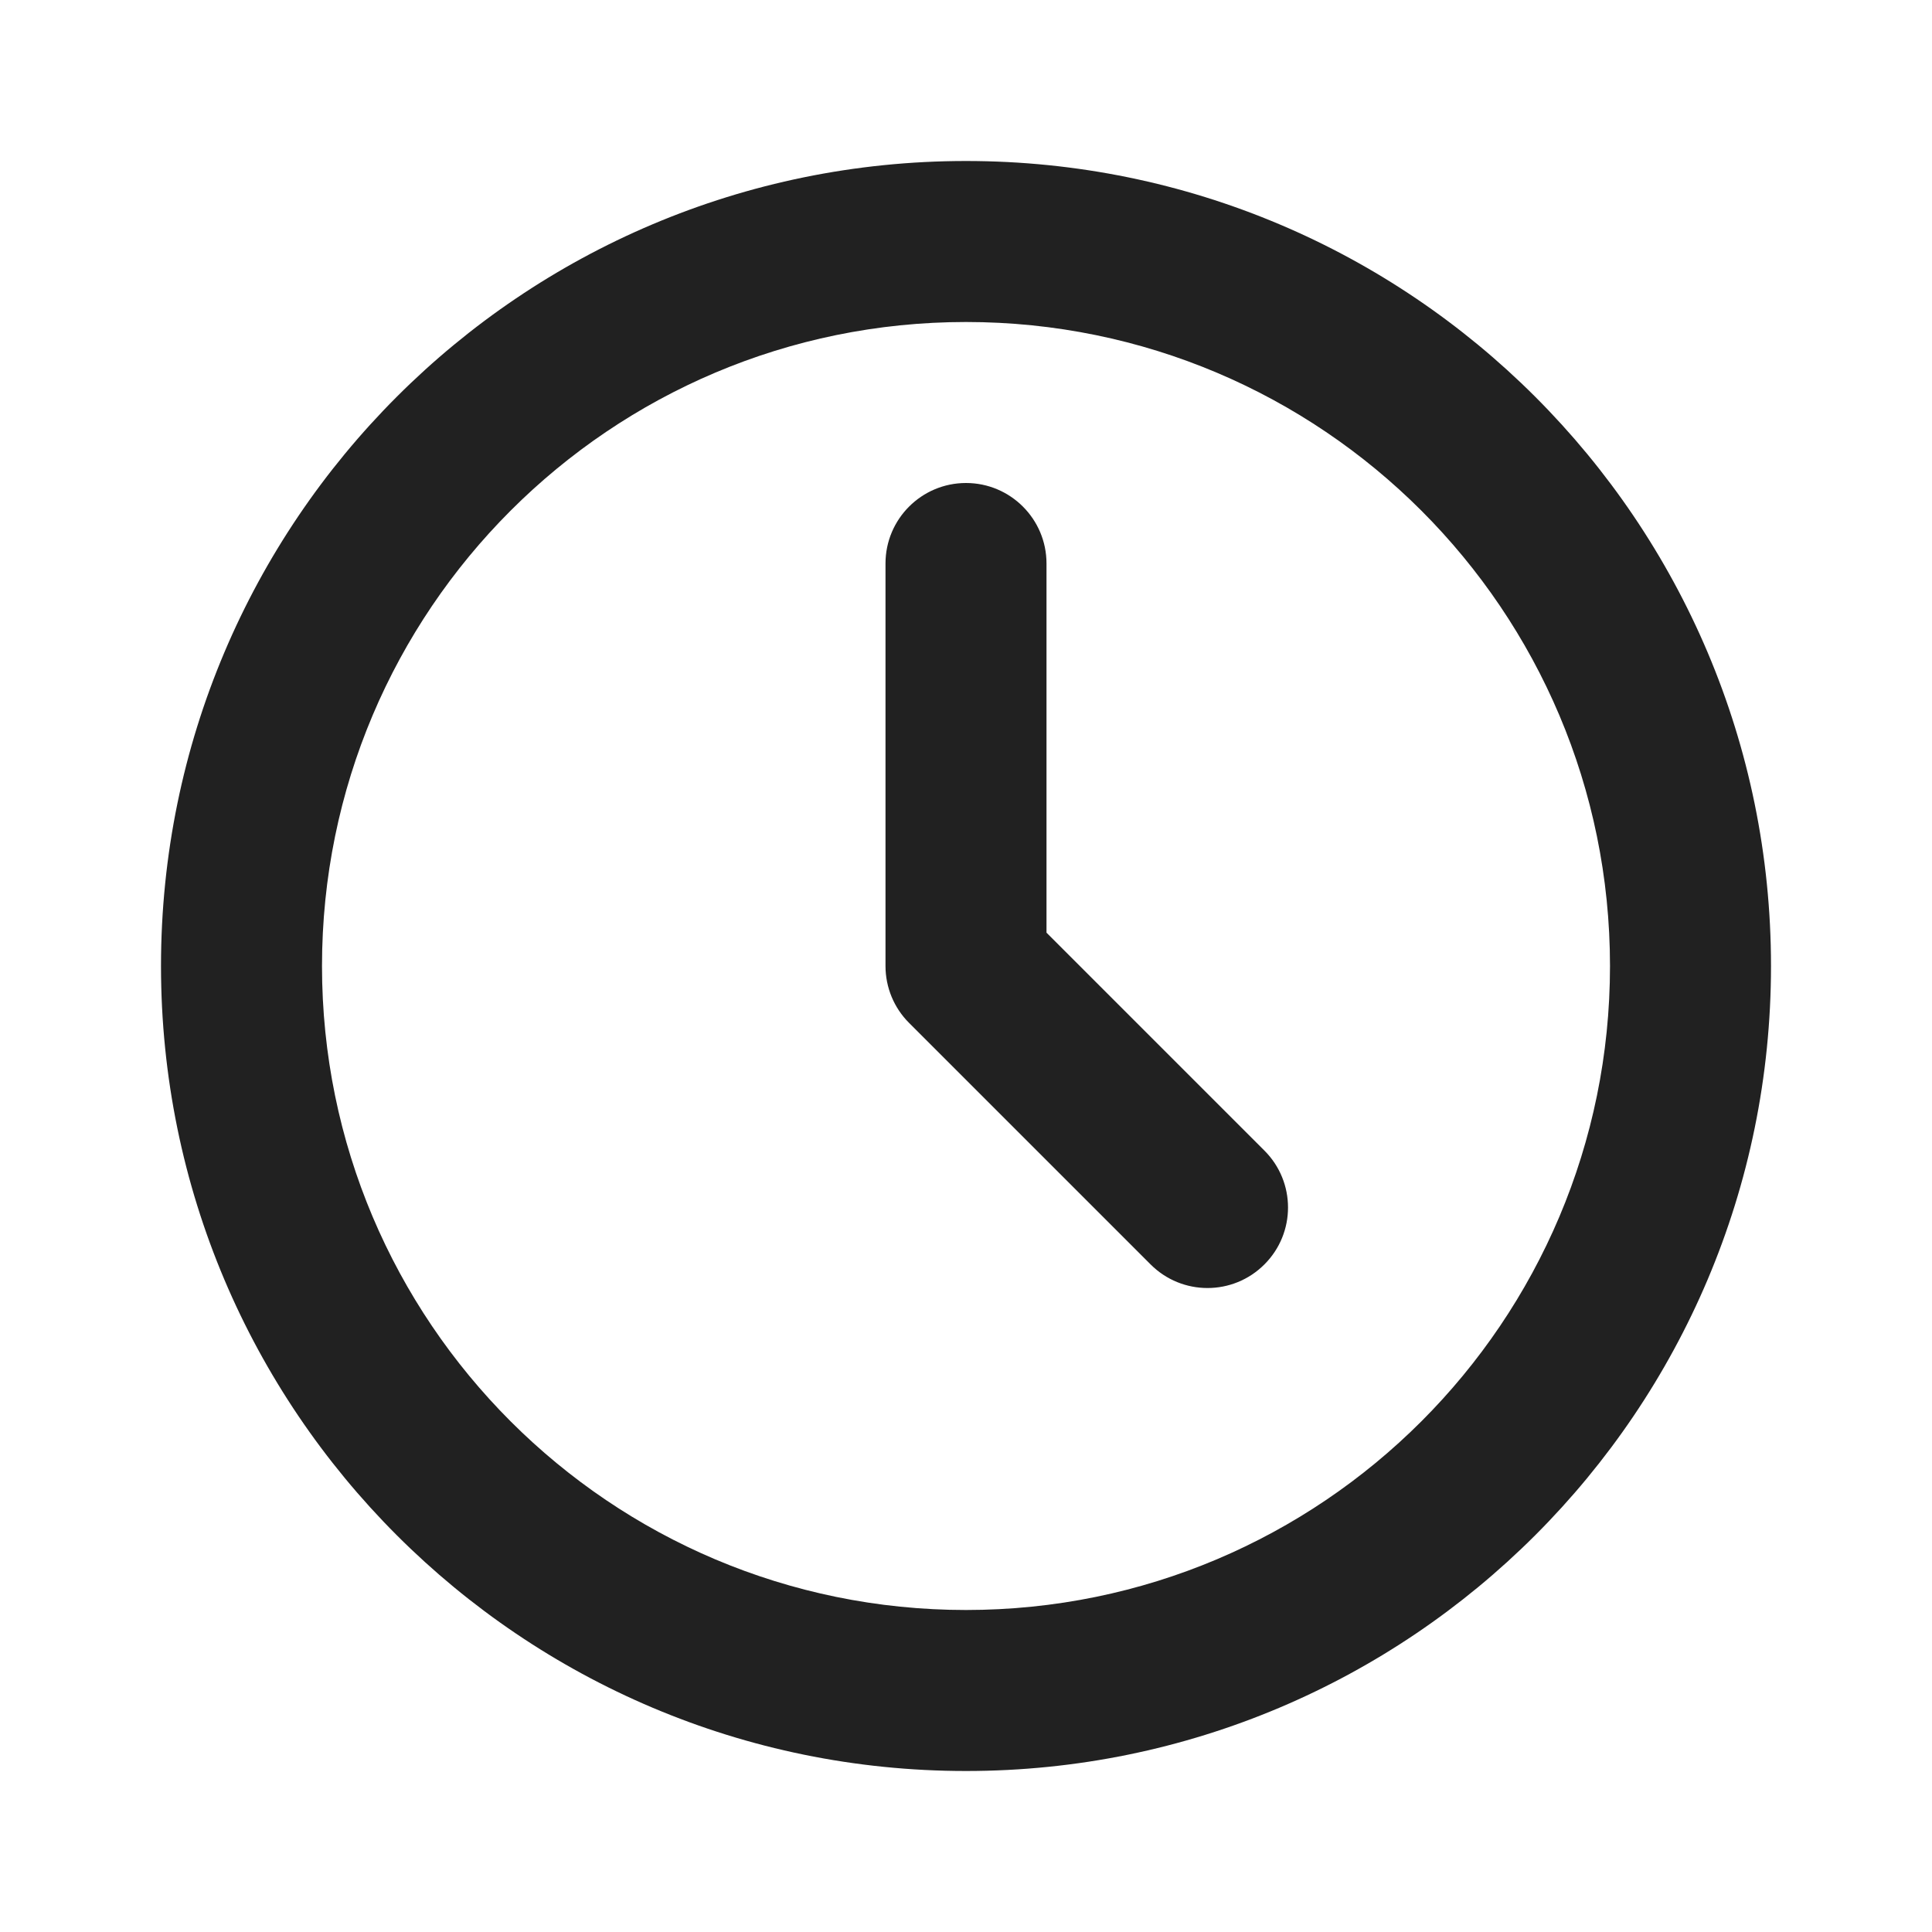
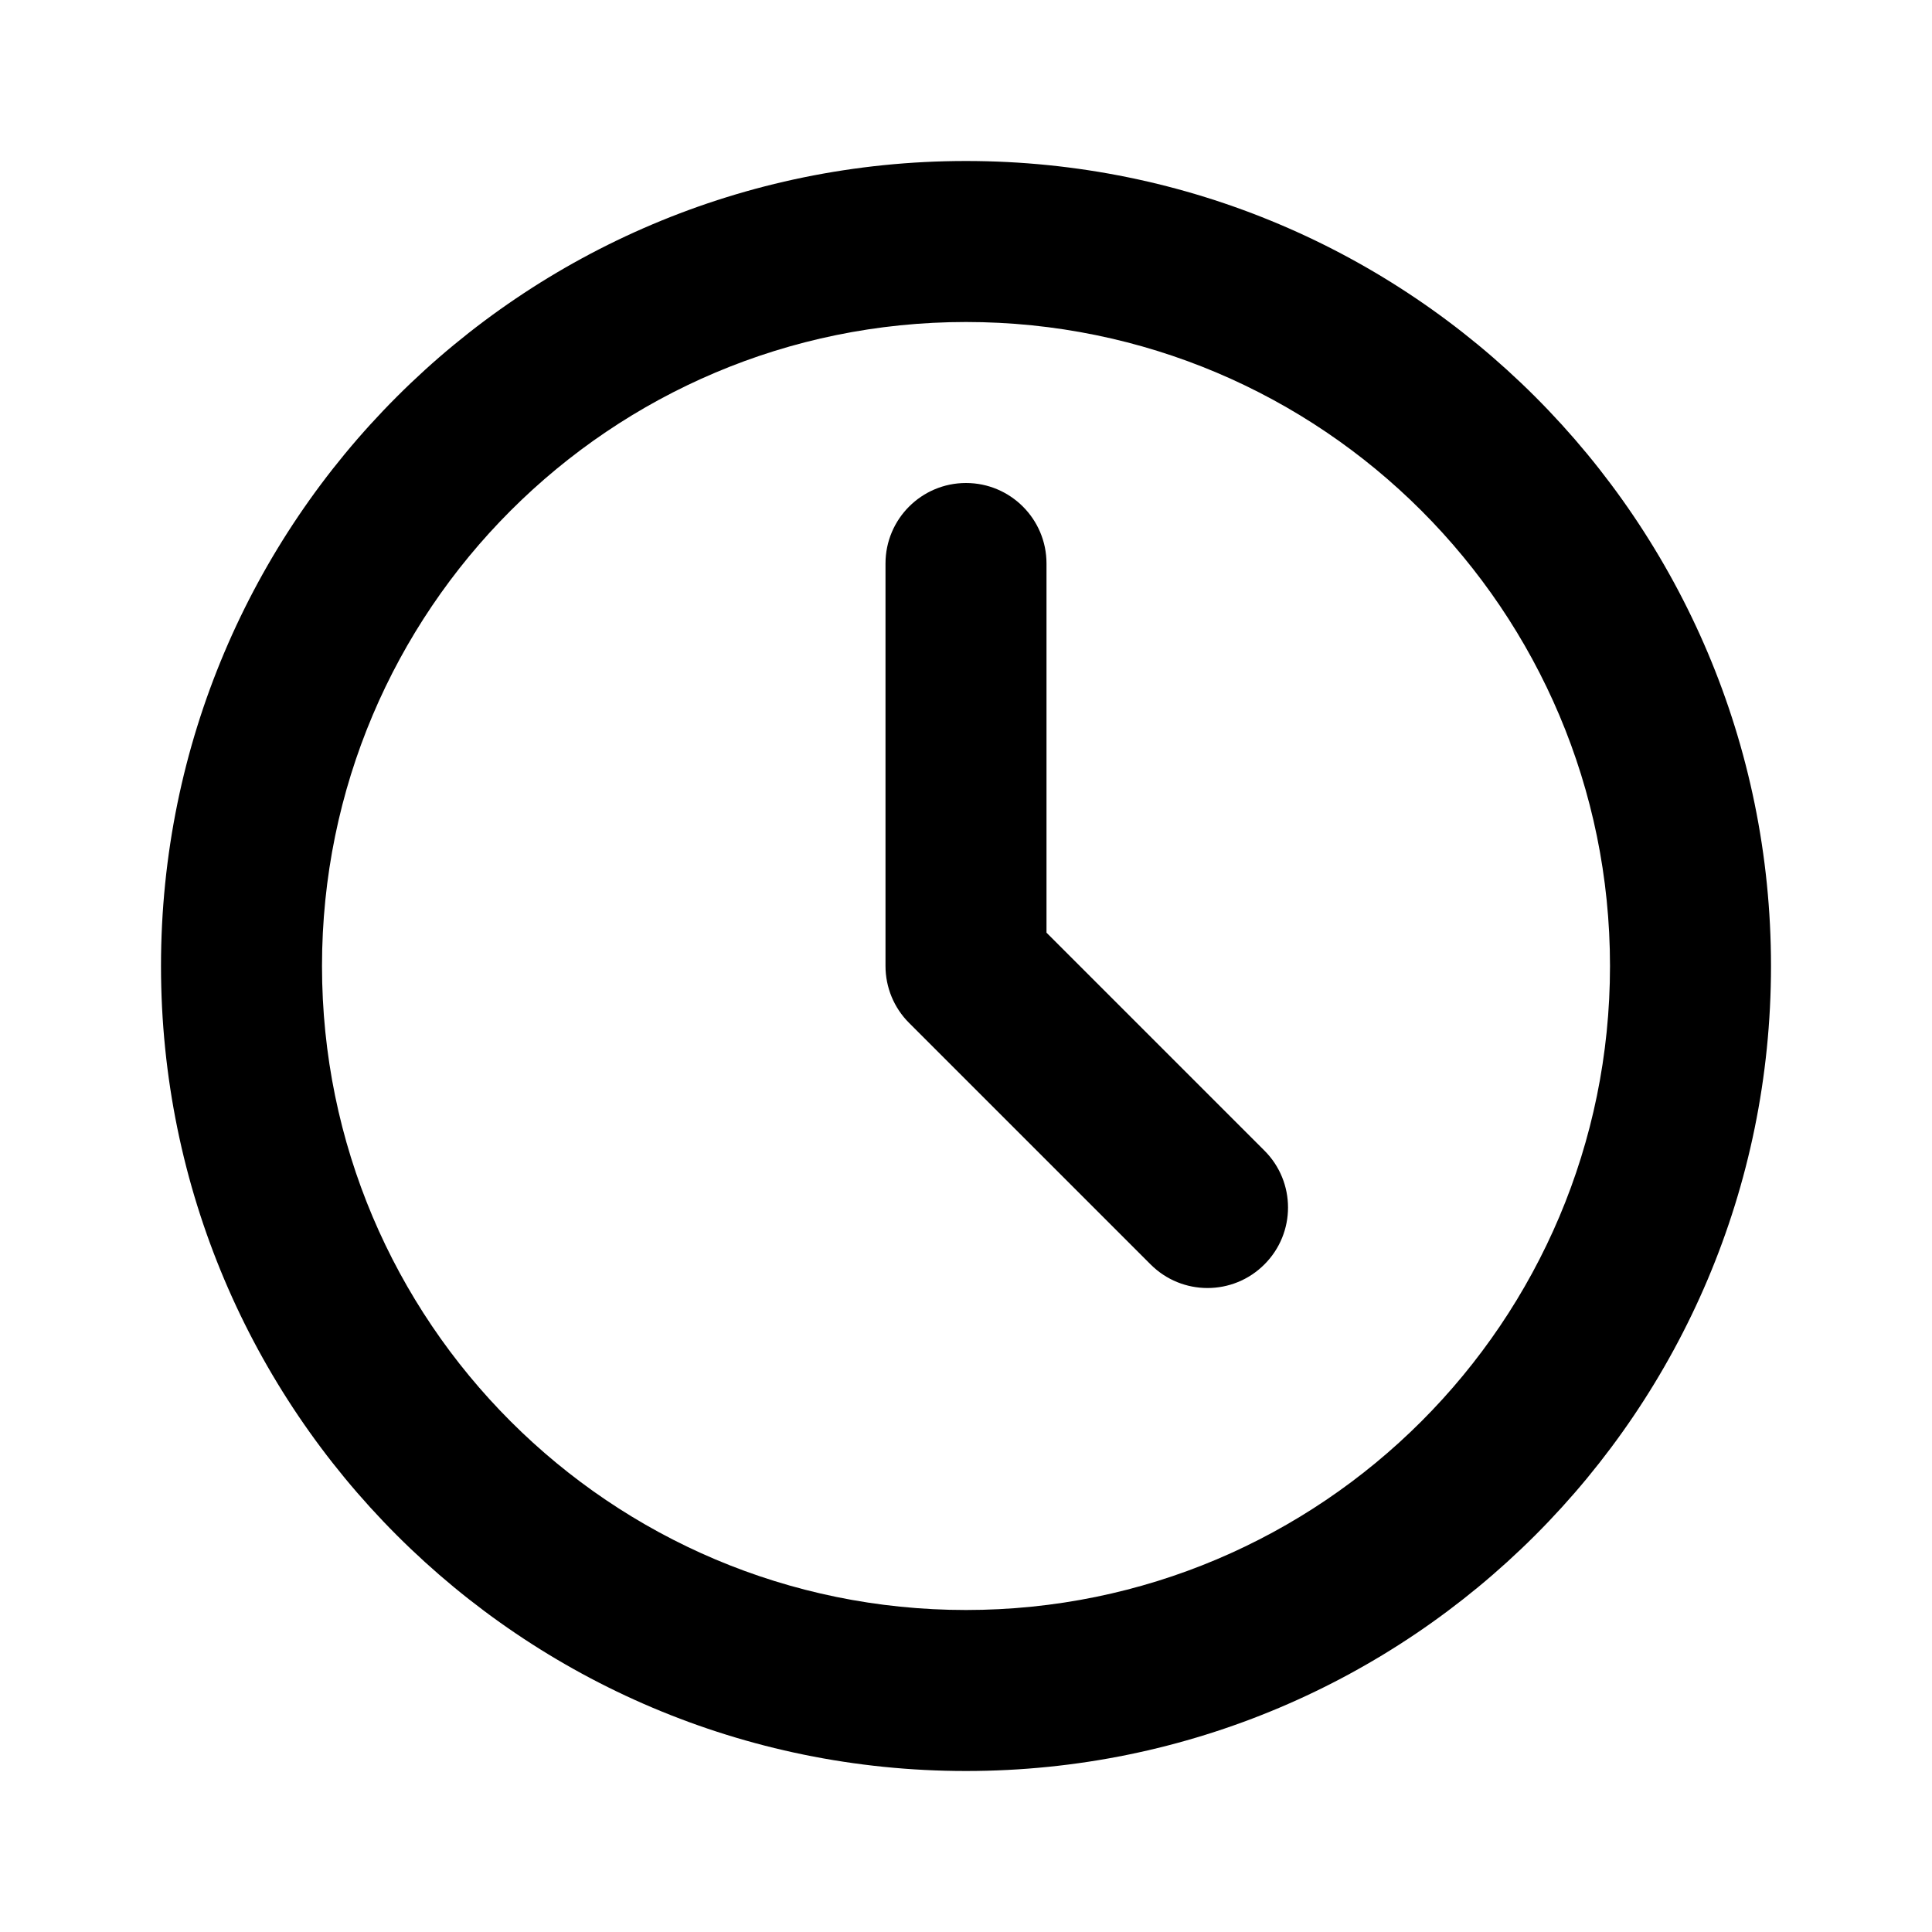
- <svg xmlns="http://www.w3.org/2000/svg" width="24" height="24" viewBox="0 0 24 24" fill="none">
-   <path d="M12 4C7.582 4 4 7.582 4 12C4 16.418 7.582 20 12 20C16.418 20 20 16.418 20 12C20 7.582 16.418 4 12 4ZM2 12C2 6.477 6.477 2 12 2C17.523 2 22 6.477 22 12C22 17.523 17.523 22 12 22C6.477 22 2 17.523 2 12ZM12 6C12.552 6 13 6.448 13 7V11.586L15.707 14.293C16.098 14.683 16.098 15.317 15.707 15.707C15.317 16.098 14.683 16.098 14.293 15.707L11.293 12.707C11.105 12.52 11 12.265 11 12V7C11 6.448 11.448 6 12 6Z" fill="#212121" />
+ <svg xmlns="http://www.w3.org/2000/svg" width="24" height="24" viewBox="0 0 24 24" fill="currentColor">
+   <path d="M12 4C7.582 4 4 7.582 4 12C4 16.418 7.582 20 12 20C16.418 20 20 16.418 20 12C20 7.582 16.418 4 12 4ZM2 12C2 6.477 6.477 2 12 2C17.523 2 22 6.477 22 12C22 17.523 17.523 22 12 22C6.477 22 2 17.523 2 12ZM12 6C12.552 6 13 6.448 13 7V11.586L15.707 14.293C16.098 14.683 16.098 15.317 15.707 15.707C15.317 16.098 14.683 16.098 14.293 15.707L11.293 12.707C11.105 12.52 11 12.265 11 12V7C11 6.448 11.448 6 12 6Z" fill="currentColor" />
</svg>
